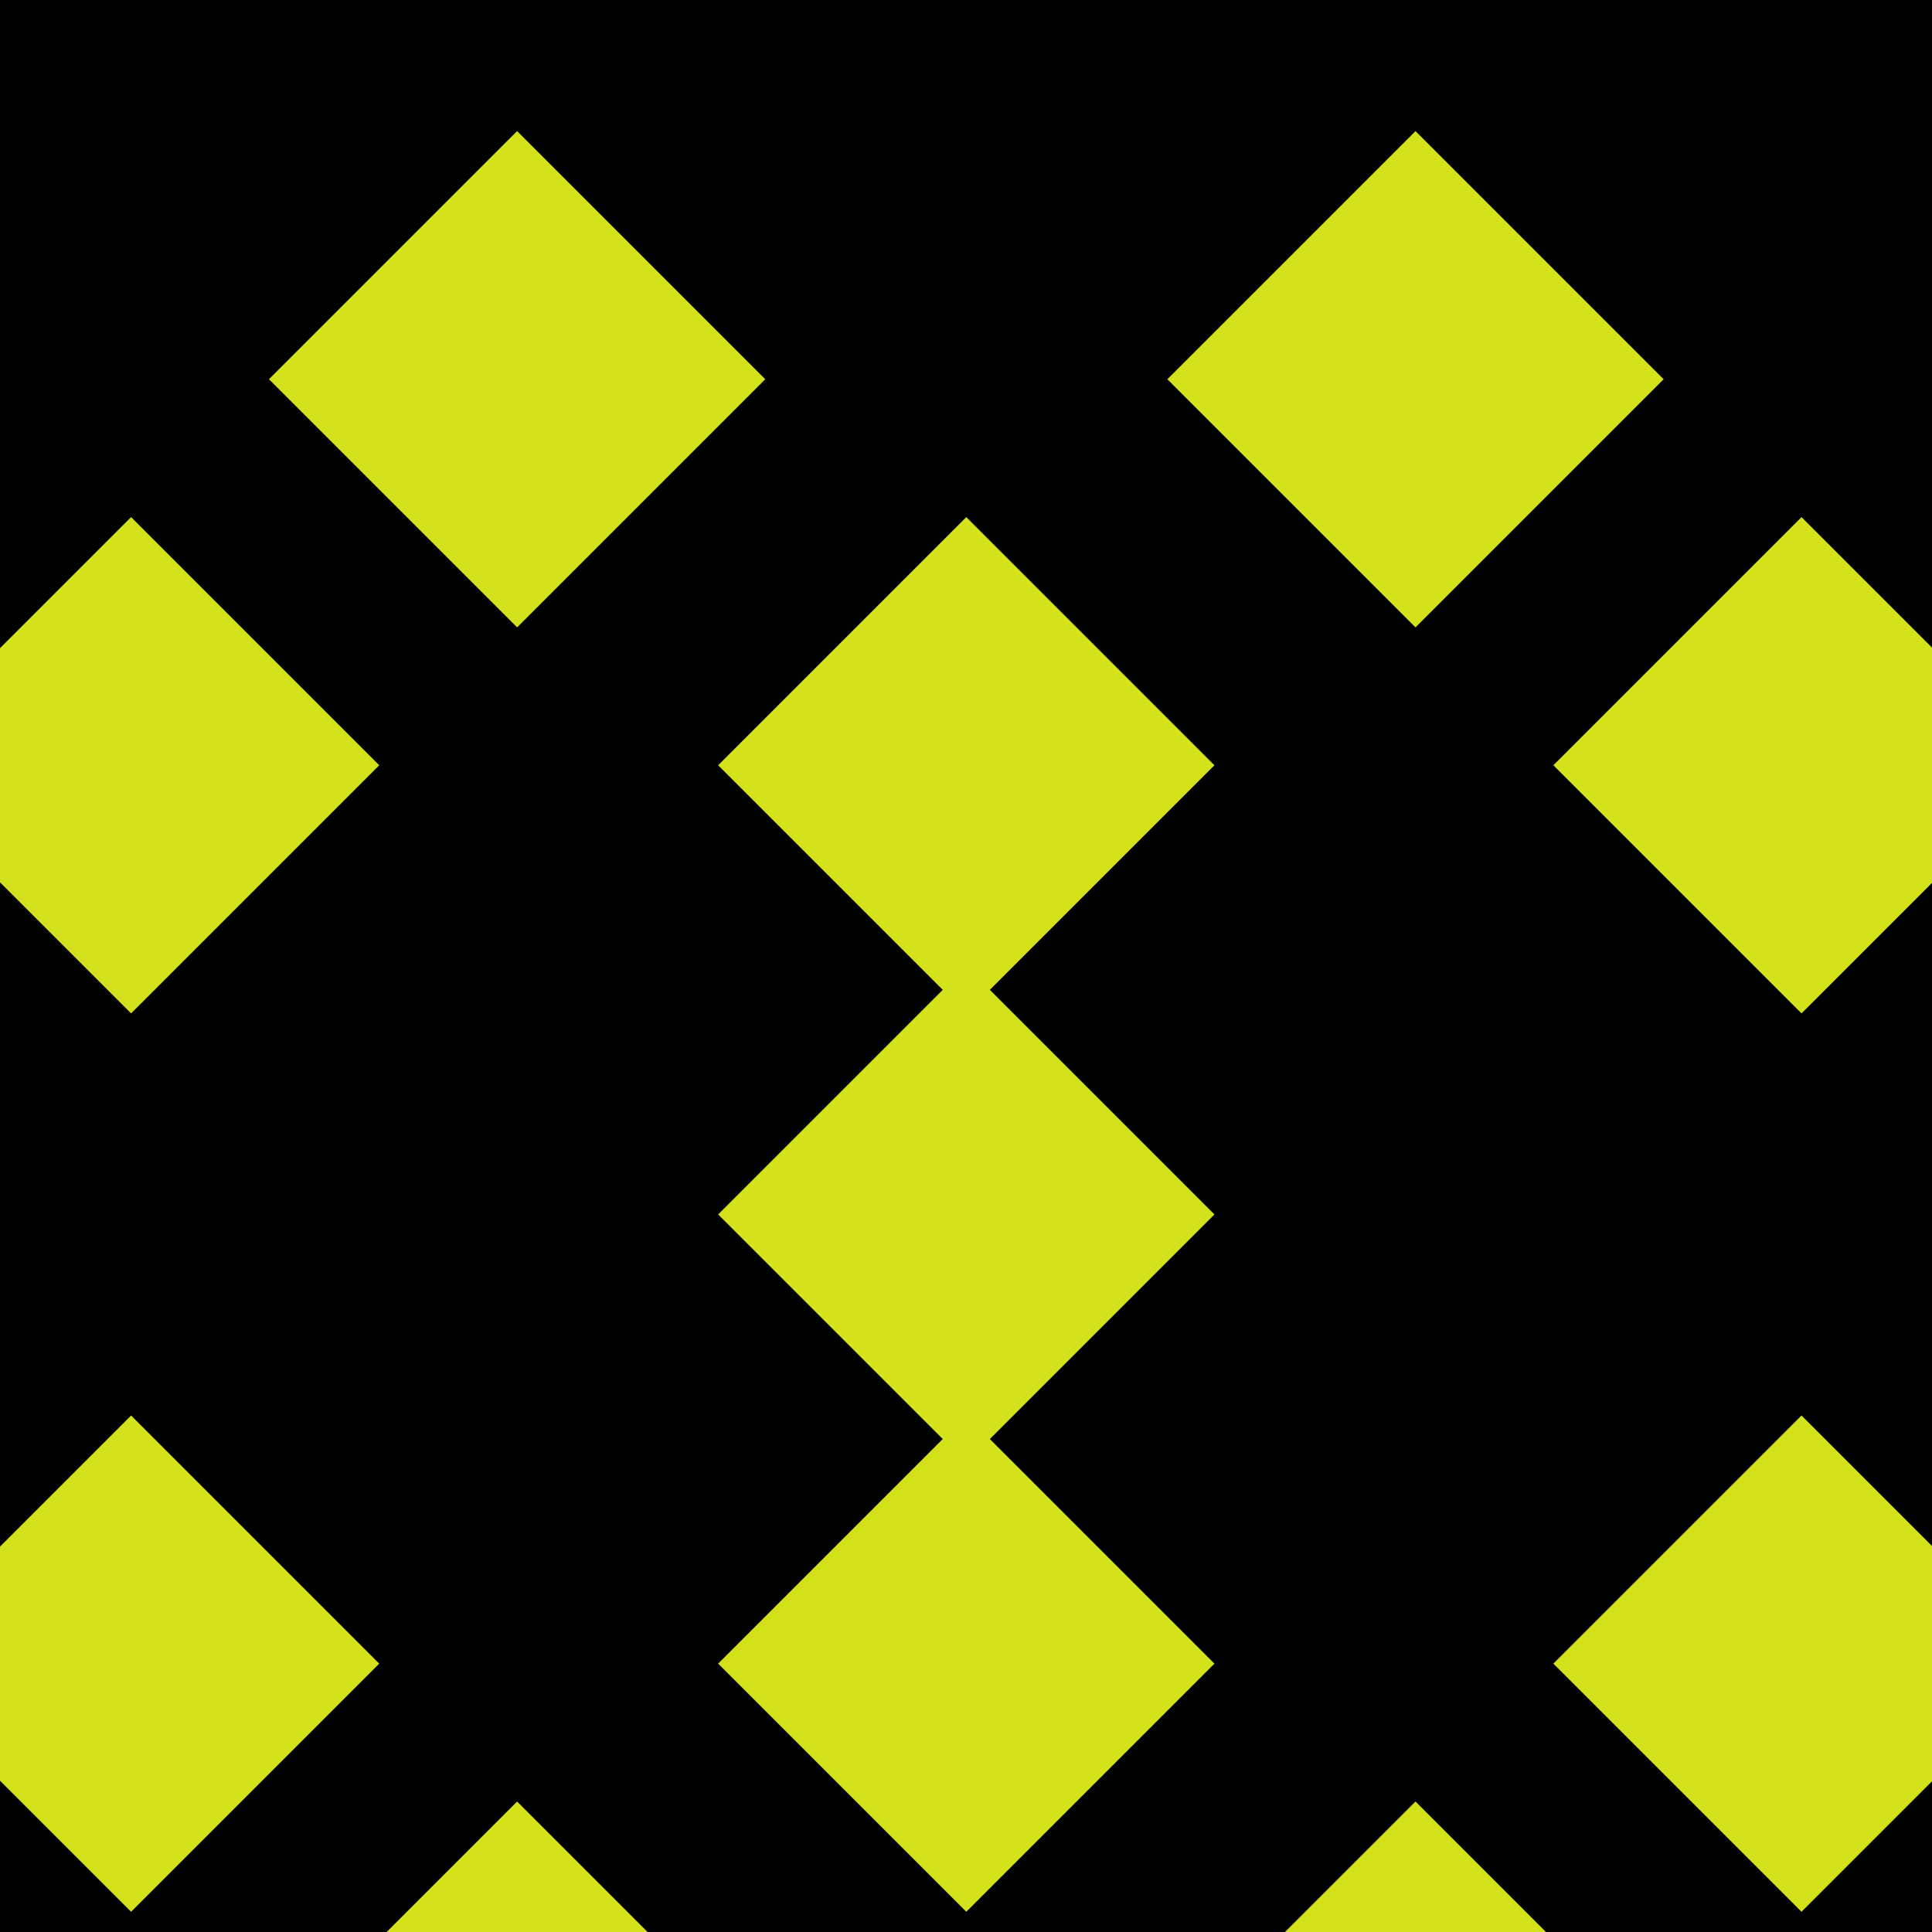
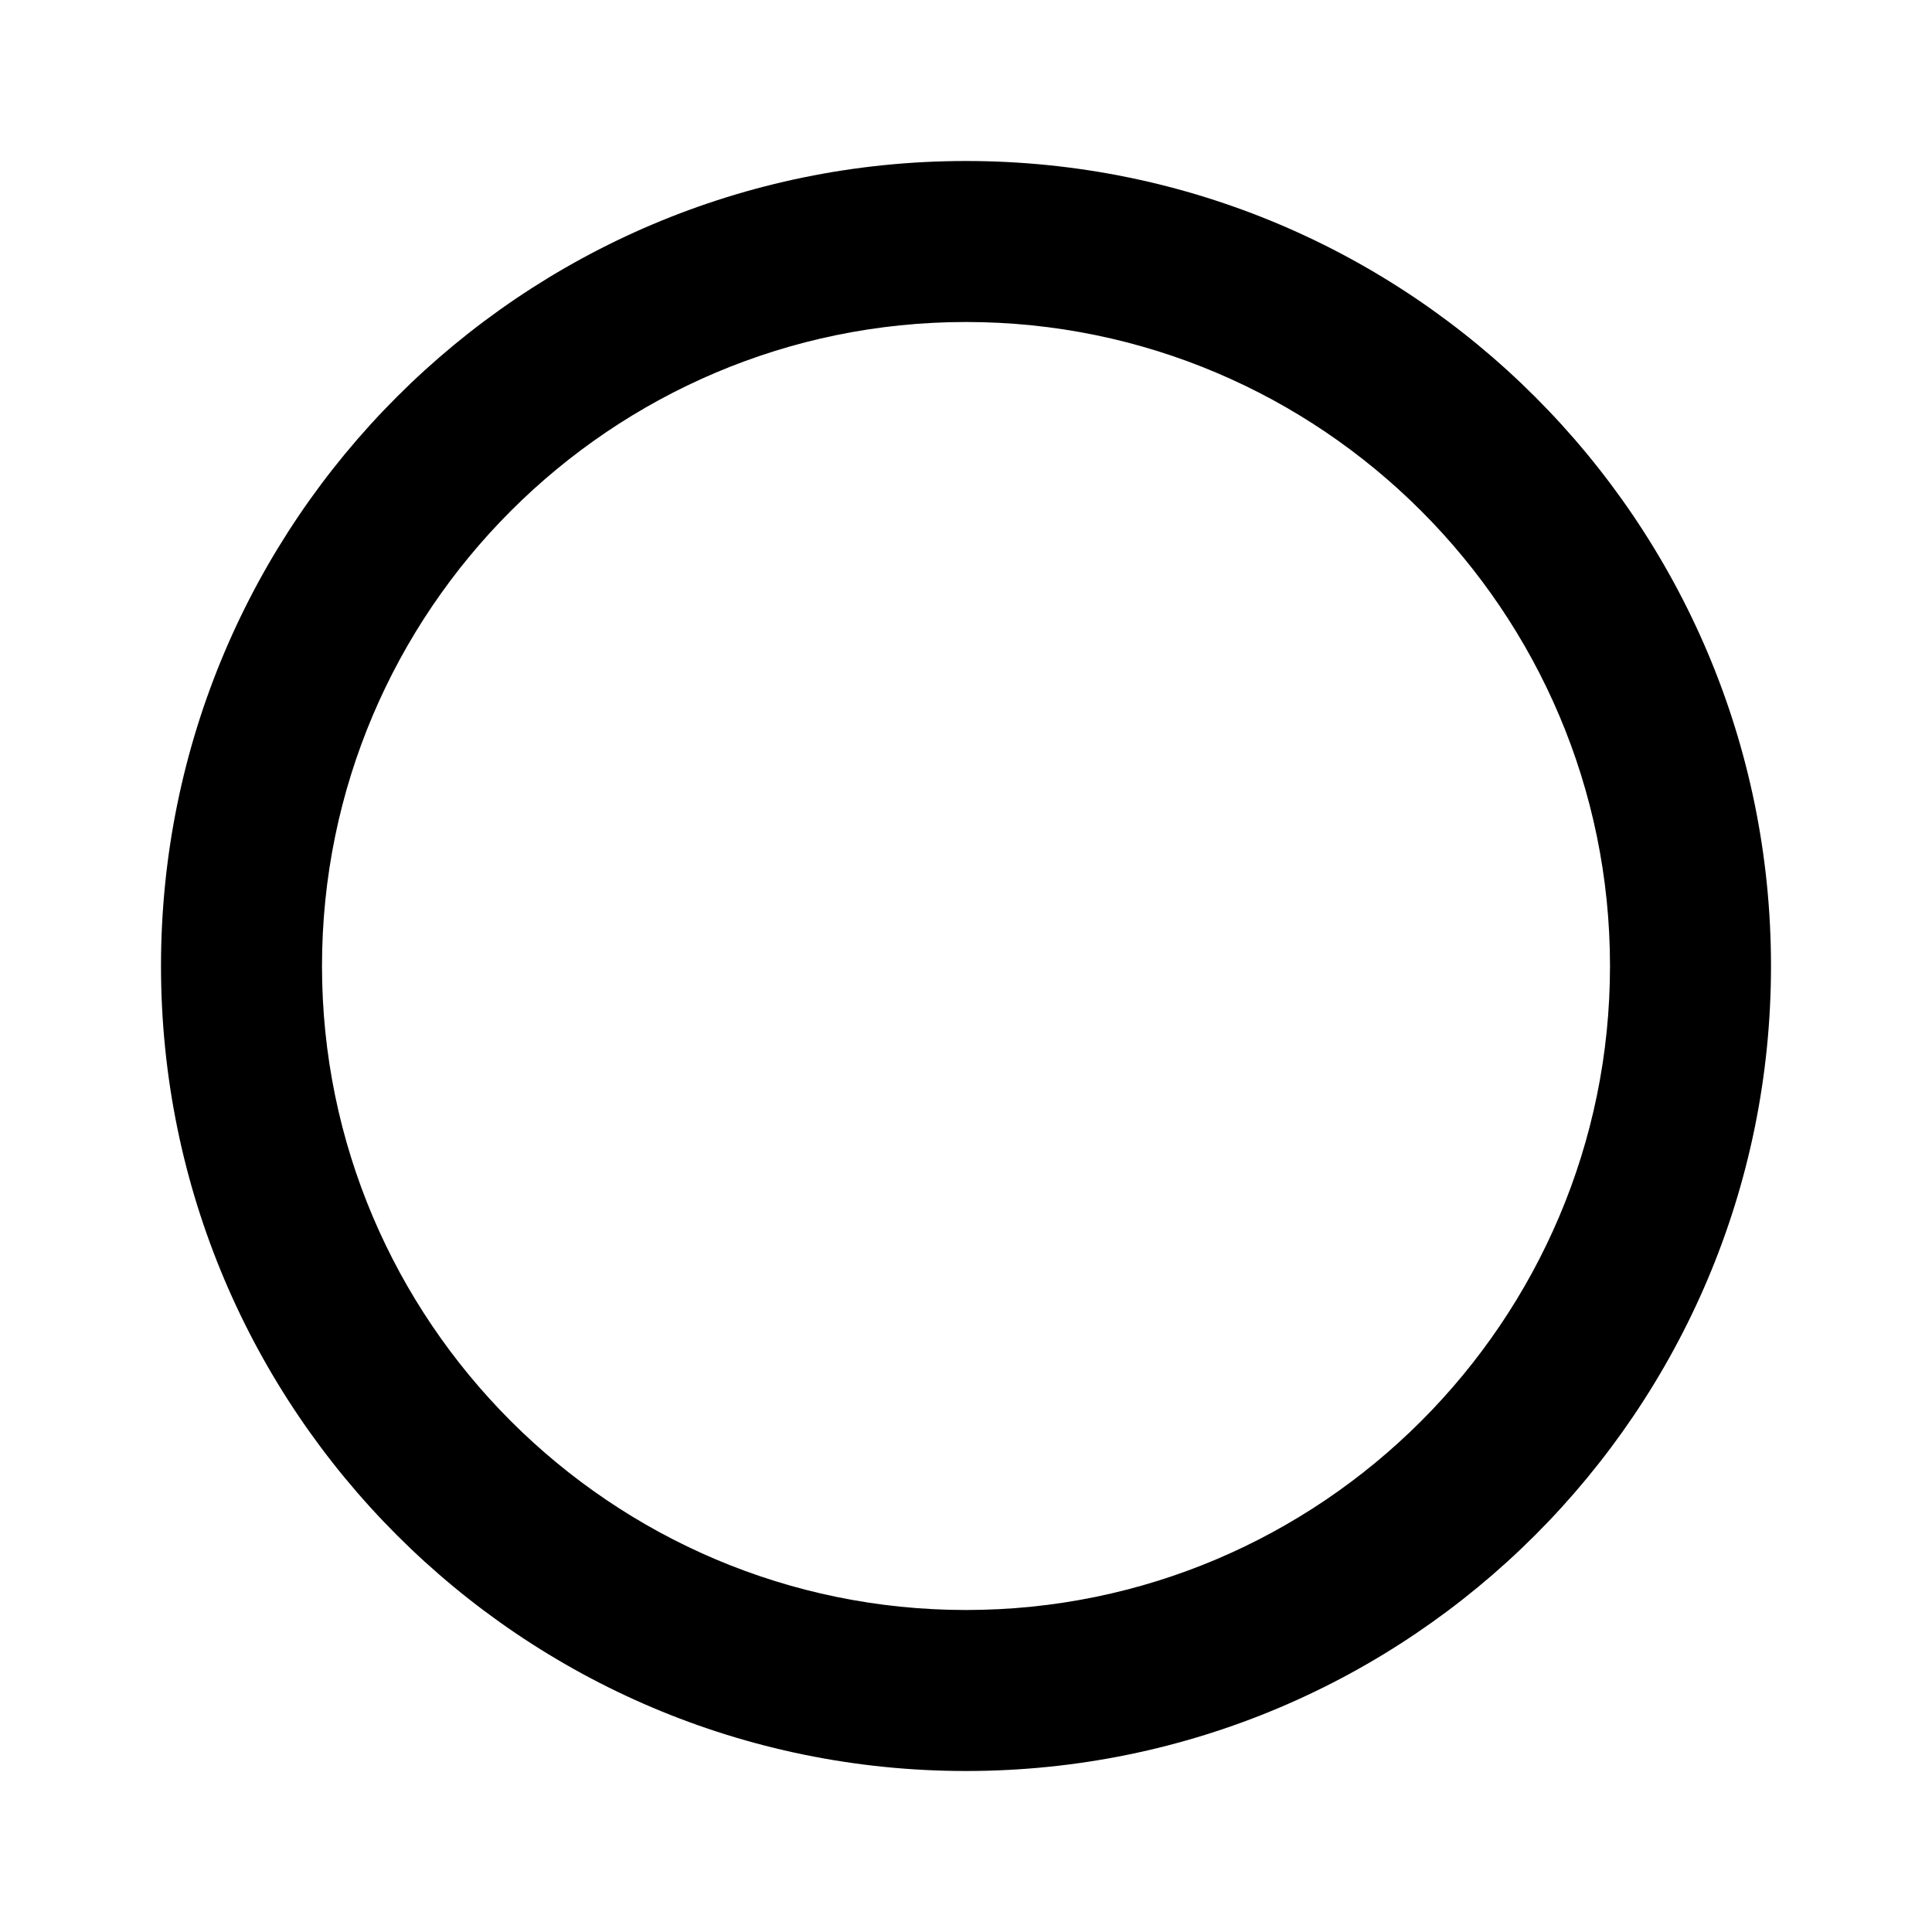
- <svg xmlns="http://www.w3.org/2000/svg" width="512" height="512" viewBox="0 0 512 512" fill="none">
-   <rect width="512" height="512" fill="#000000" />
-   <g transform="translate(18, 18) scale(0.93)">
-     <rect x="128" y="18" width="100" height="100" transform="rotate(45 128 18)" fill="#d4e21b" />
-     <rect x="384" y="18" width="100" height="100" transform="rotate(45 384 18)" fill="#d4e21b" />
-     <rect x="18" y="128" width="100" height="100" transform="rotate(45 18 128)" fill="#d4e21b" />
-     <rect x="256" y="128" width="100" height="100" transform="rotate(45 256 128)" fill="#d4e21b" />
-     <rect x="494" y="128" width="100" height="100" transform="rotate(45 494 128)" fill="#d4e21b" />
-     <rect x="256" y="256" width="100" height="100" transform="rotate(45 256 256)" fill="#d4e21b" />
-     <rect x="18" y="384" width="100" height="100" transform="rotate(45 18 384)" fill="#d4e21b" />
-     <rect x="256" y="384" width="100" height="100" transform="rotate(45 256 384)" fill="#d4e21b" />
-     <rect x="494" y="384" width="100" height="100" transform="rotate(45 494 384)" fill="#d4e21b" />
-     <rect x="128" y="494" width="100" height="100" transform="rotate(45 128 494)" fill="#d4e21b" />
-     <rect x="384" y="494" width="100" height="100" transform="rotate(45 384 494)" fill="#d4e21b" />
-   </g>
+ <svg xmlns="http://www.w3.org/2000/svg" width="24" height="24" viewBox="0 0 24 24">
+   <path d="M12 2C6.48 2 2 6.48 2 12s4.48 10 10 10 10-4.48 10-10S17.52 2 12 2zm0 18c-4.41 0-8-3.59-8-8s3.59-8 8-8 8 3.59 8 8-3.59 8-8 8z" />
</svg>
